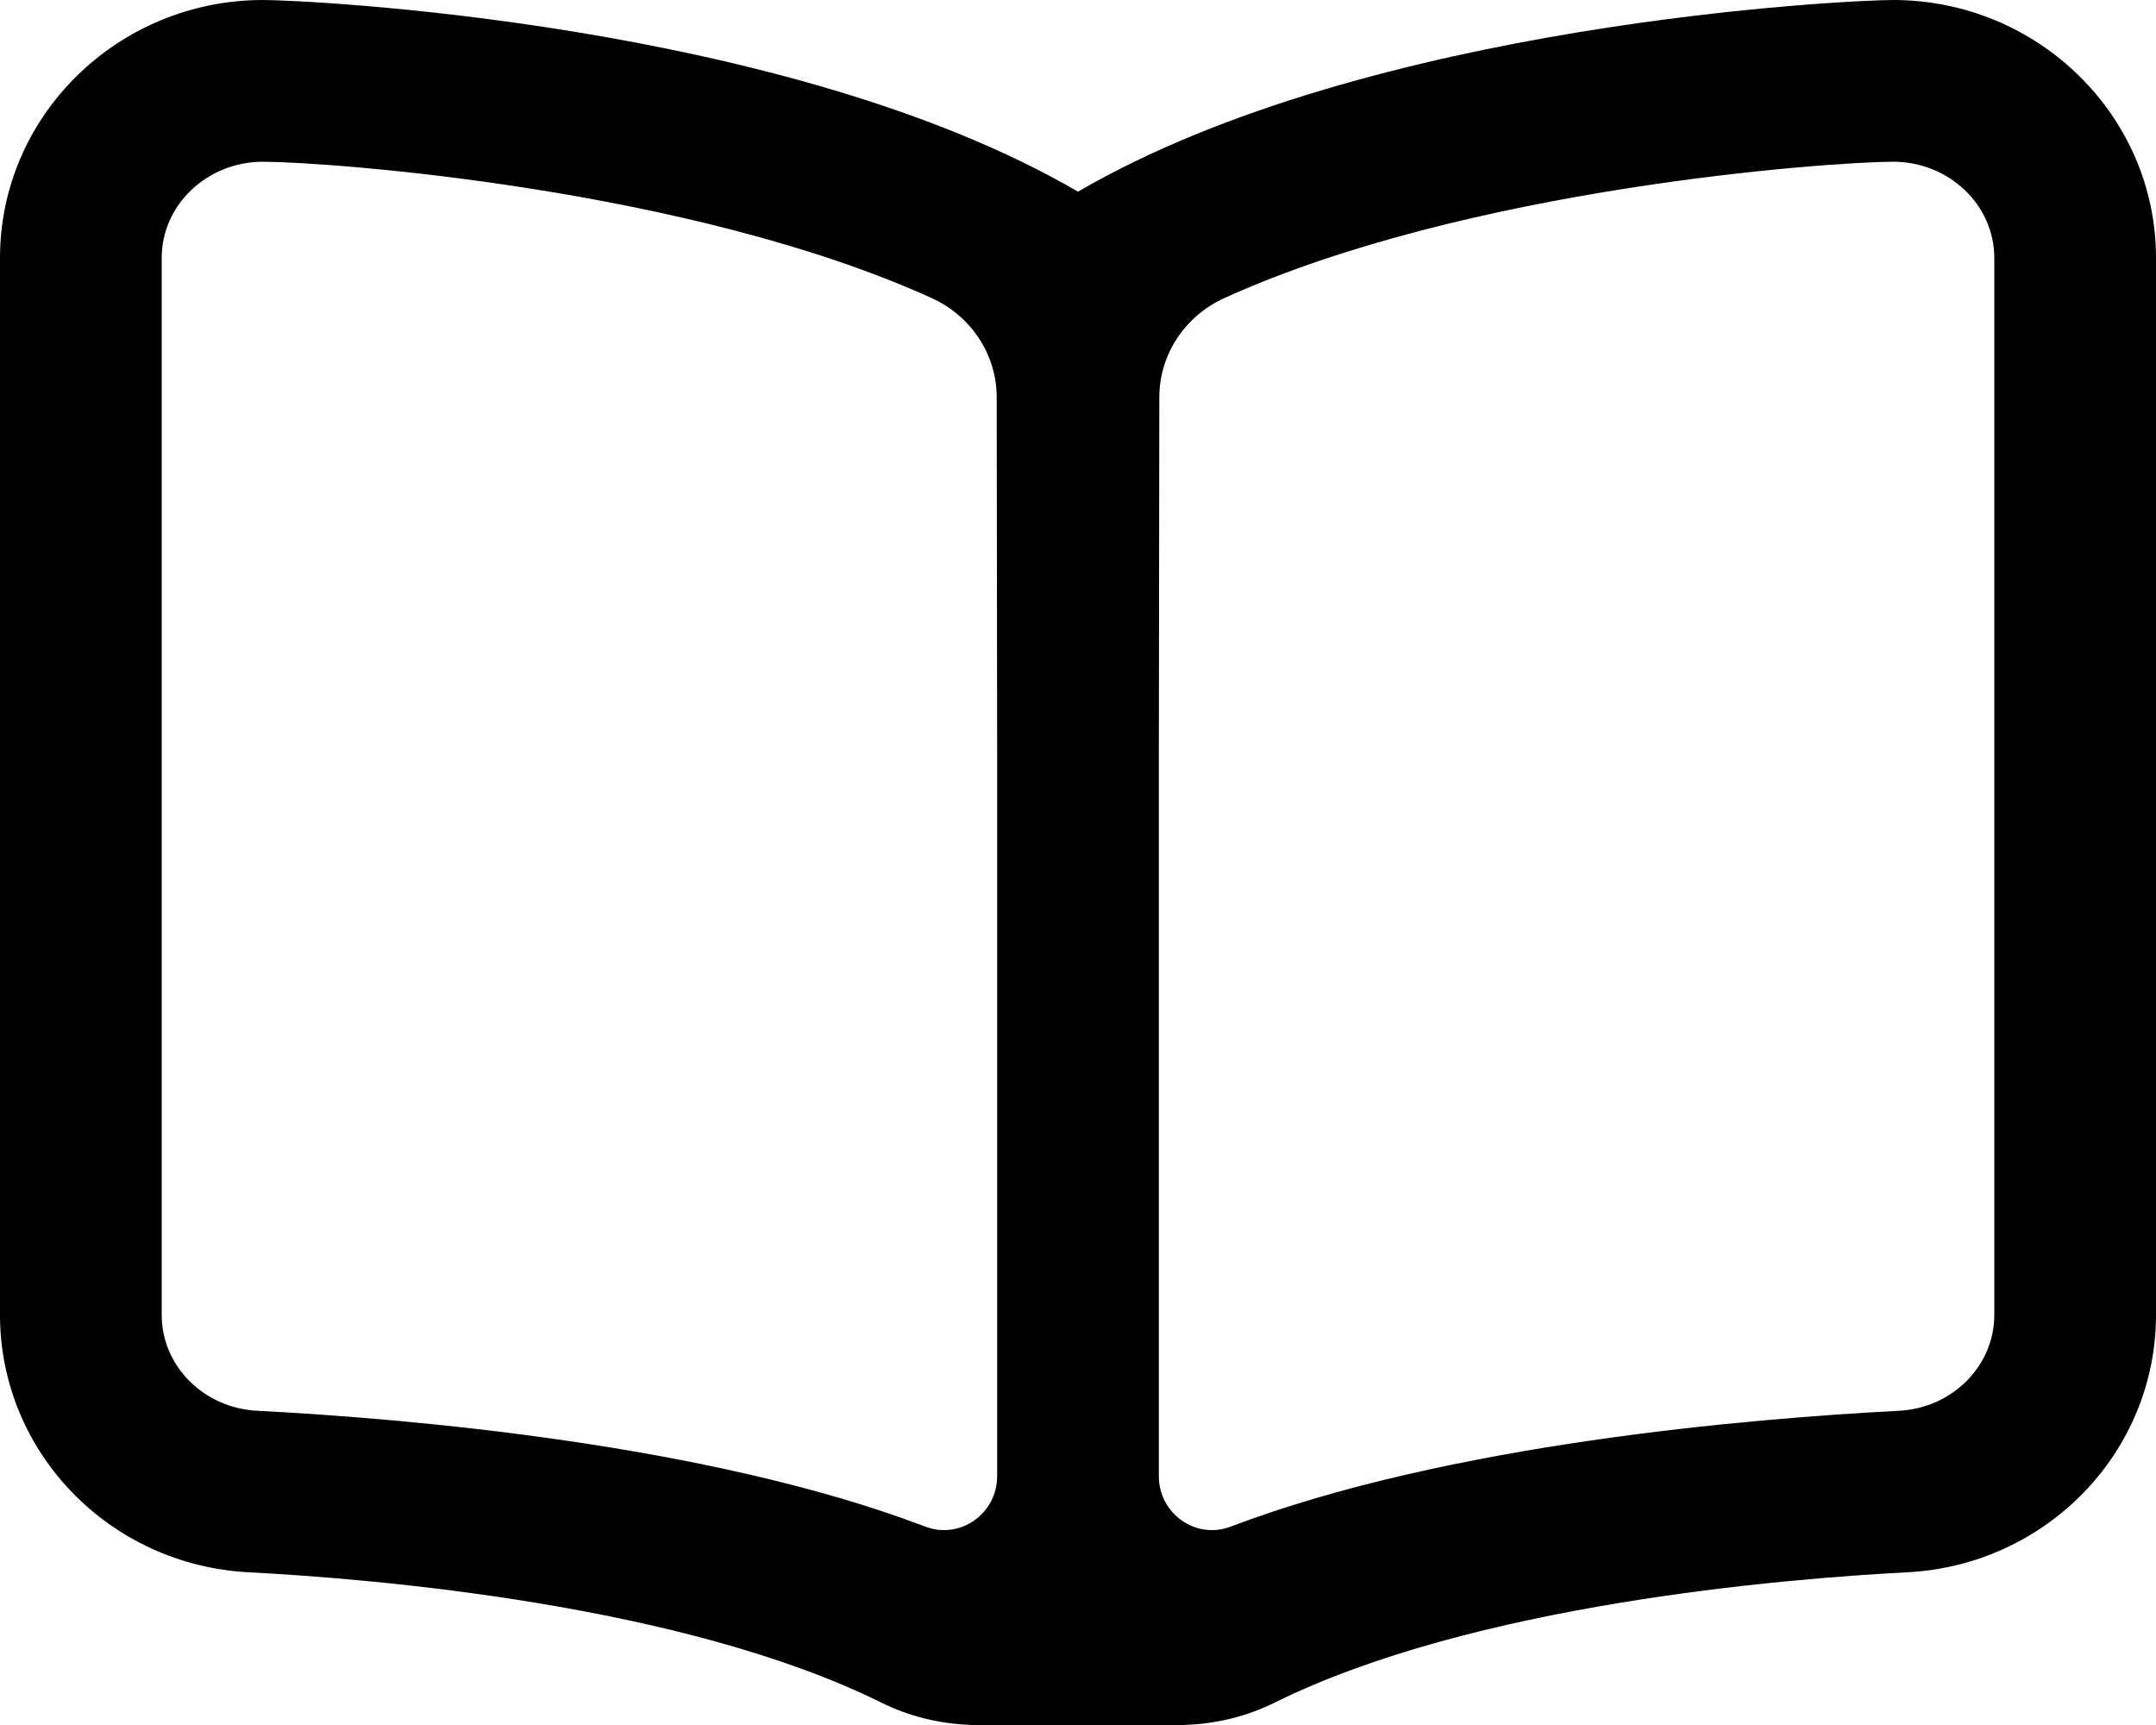
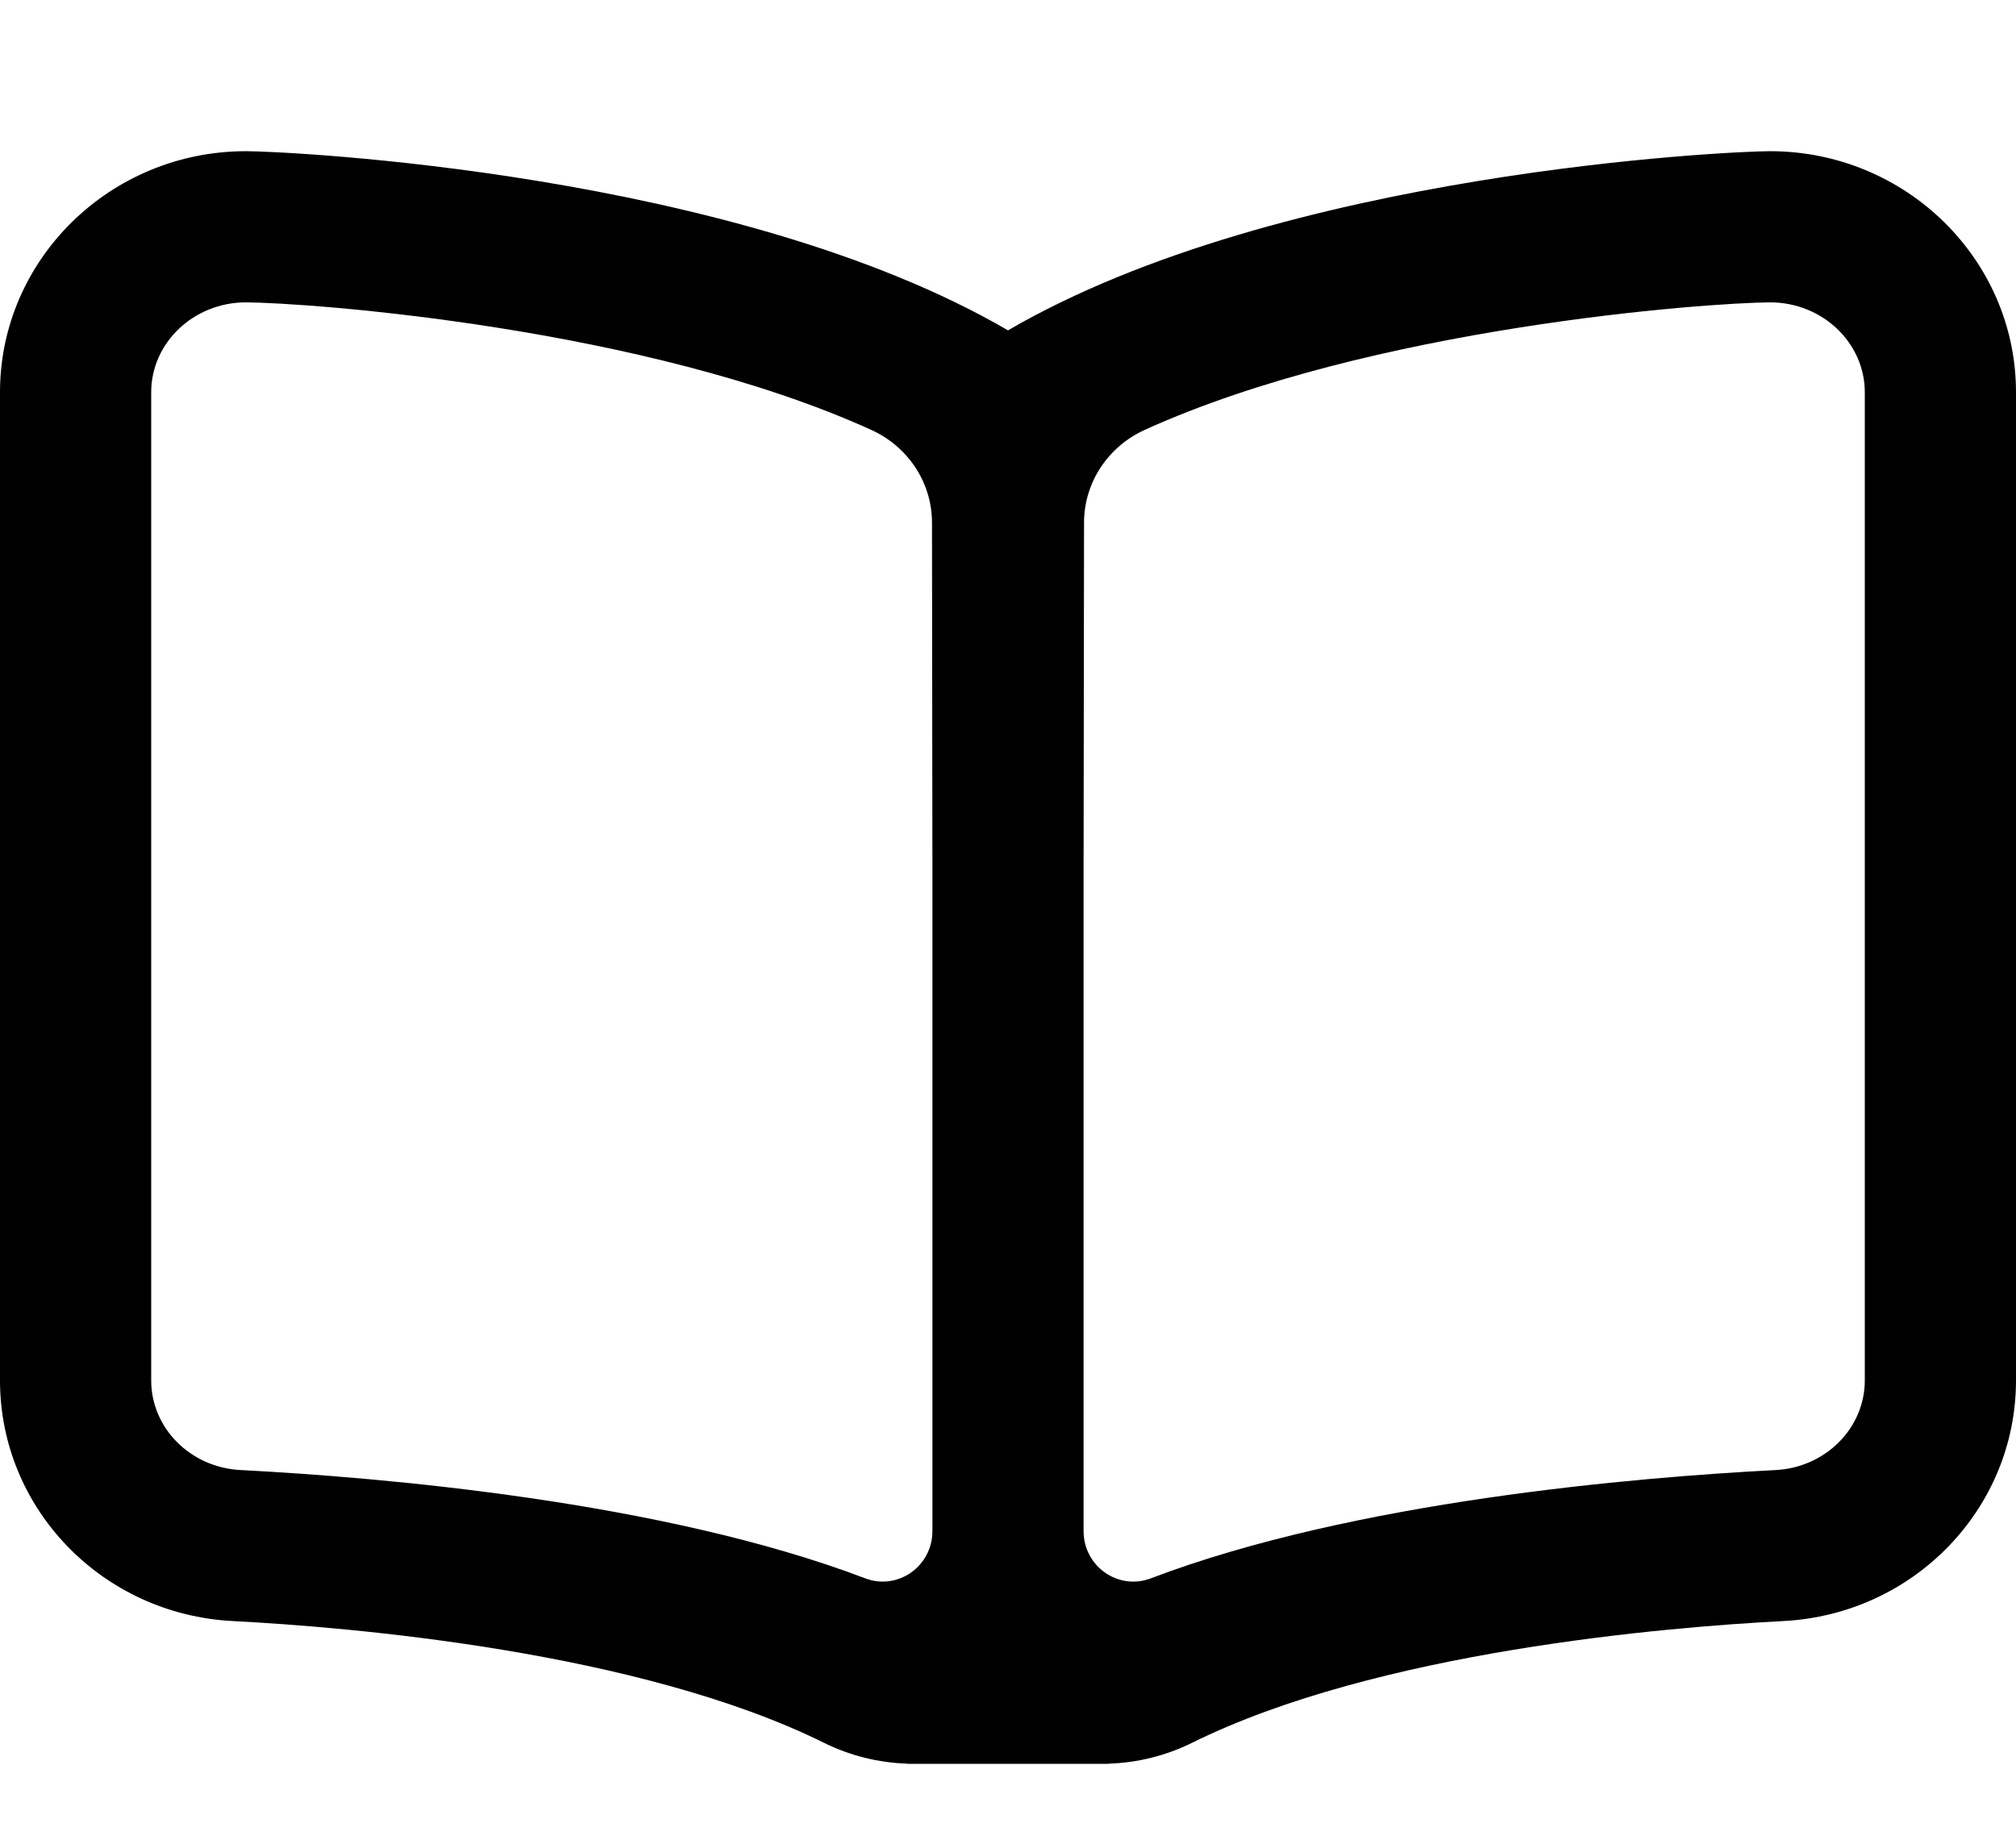
- <svg xmlns="http://www.w3.org/2000/svg" viewBox="0 0 640 512">
+ <svg xmlns="http://www.w3.org/2000/svg" viewBox="0 -48 640 584">
  <path d="M561.91 0C549.44 0 406.51 6.49 320 56.89 233.49 6.49 90.56 0 78.09 0 35.03 0 0 34.34 0 76.55v313.72c0 40.73 32.47 74.3 73.92 76.41 36.78 1.91 128.81 9.5 187.73 38.69 8.19 4.05 17.25 6.29 26.34 6.58v.05h64.02v-.05c9.09-.29 18.15-2.53 26.34-6.58 58.92-29.19 150.95-36.78 187.73-38.69C607.53 464.57 640 431 640 390.27V76.55C640 34.34 604.97 0 561.91 0zM296 438.15c0 11.09-10.96 18.91-21.33 14.96-64.53-24.54-153.96-32.07-198.31-34.38-15.9-.8-28.36-13.3-28.36-28.46V76.55C48 60.81 61.5 48 78.06 48c19.93.1 126.55 7.81 198.53 40.49 11.63 5.28 19.27 16.66 19.28 29.44L296 224v214.15zm296-47.88c0 15.16-12.46 27.66-28.36 28.47-44.35 2.3-133.78 9.83-198.31 34.38-10.37 3.94-21.33-3.87-21.33-14.96V224l.14-106.08c.02-12.78 7.65-24.15 19.28-29.44C435.4 55.81 542.02 48.1 561.94 48 578.5 48 592 60.81 592 76.55v313.72z" />
</svg>
